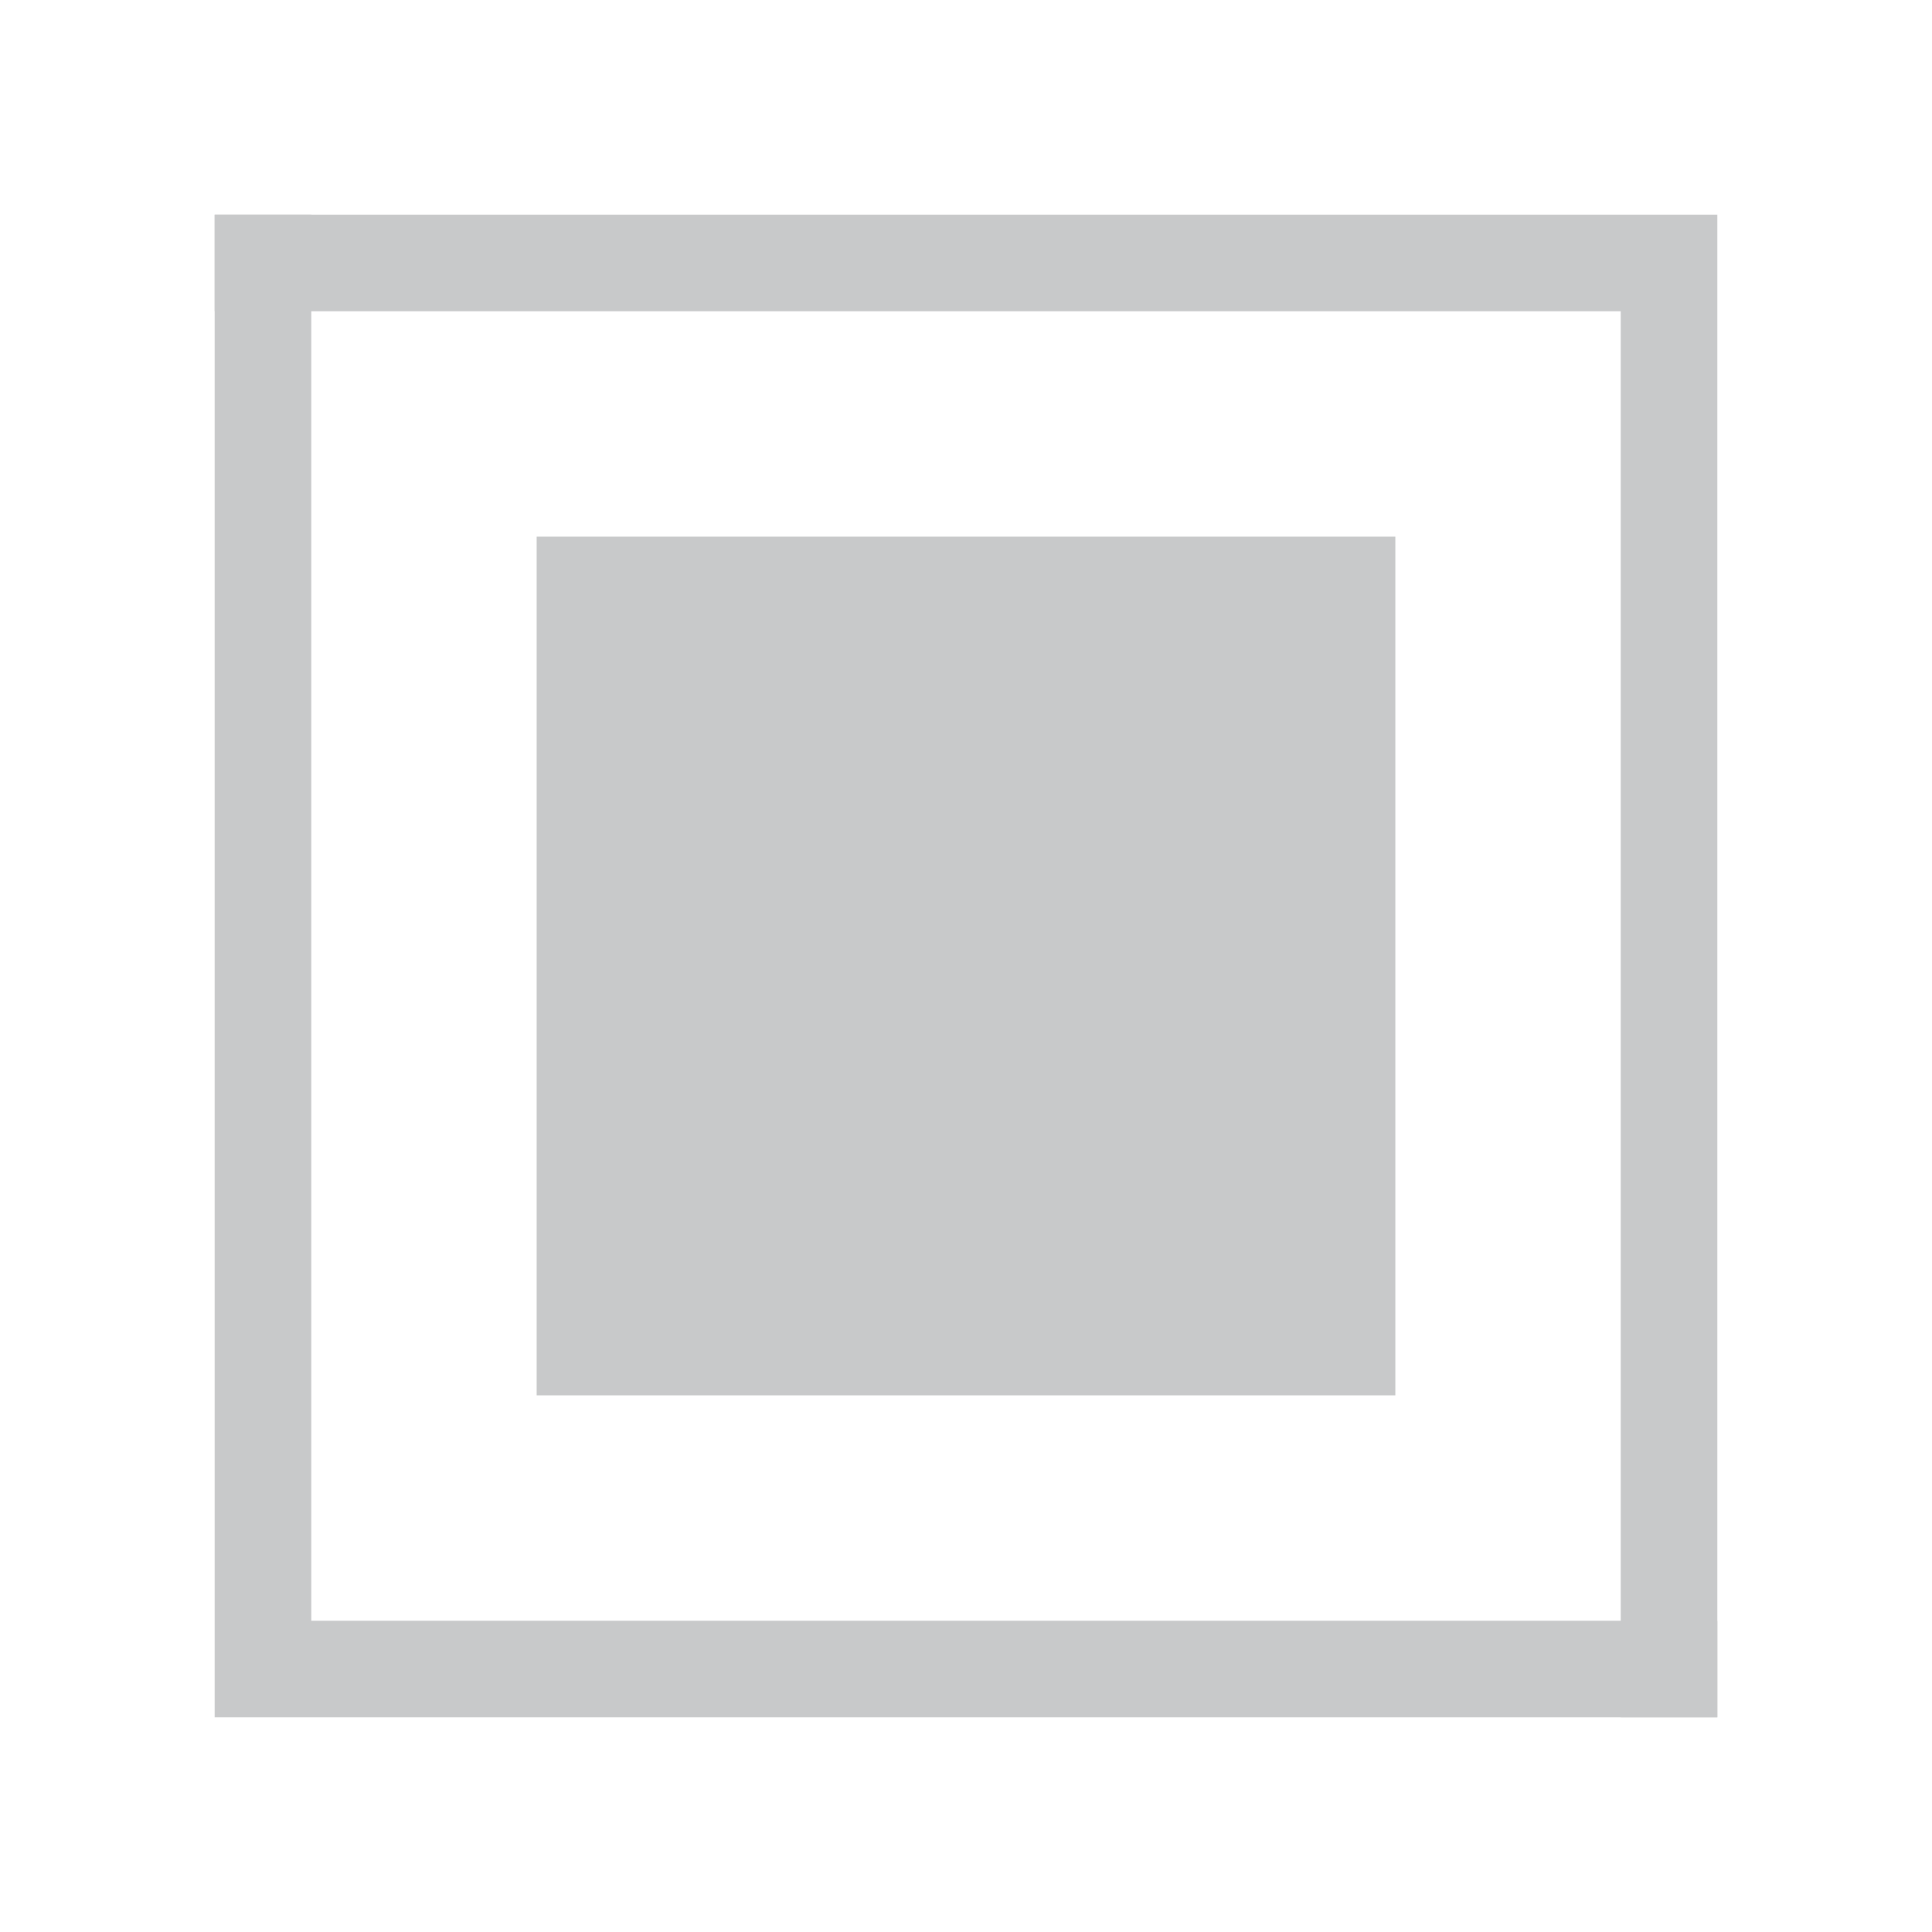
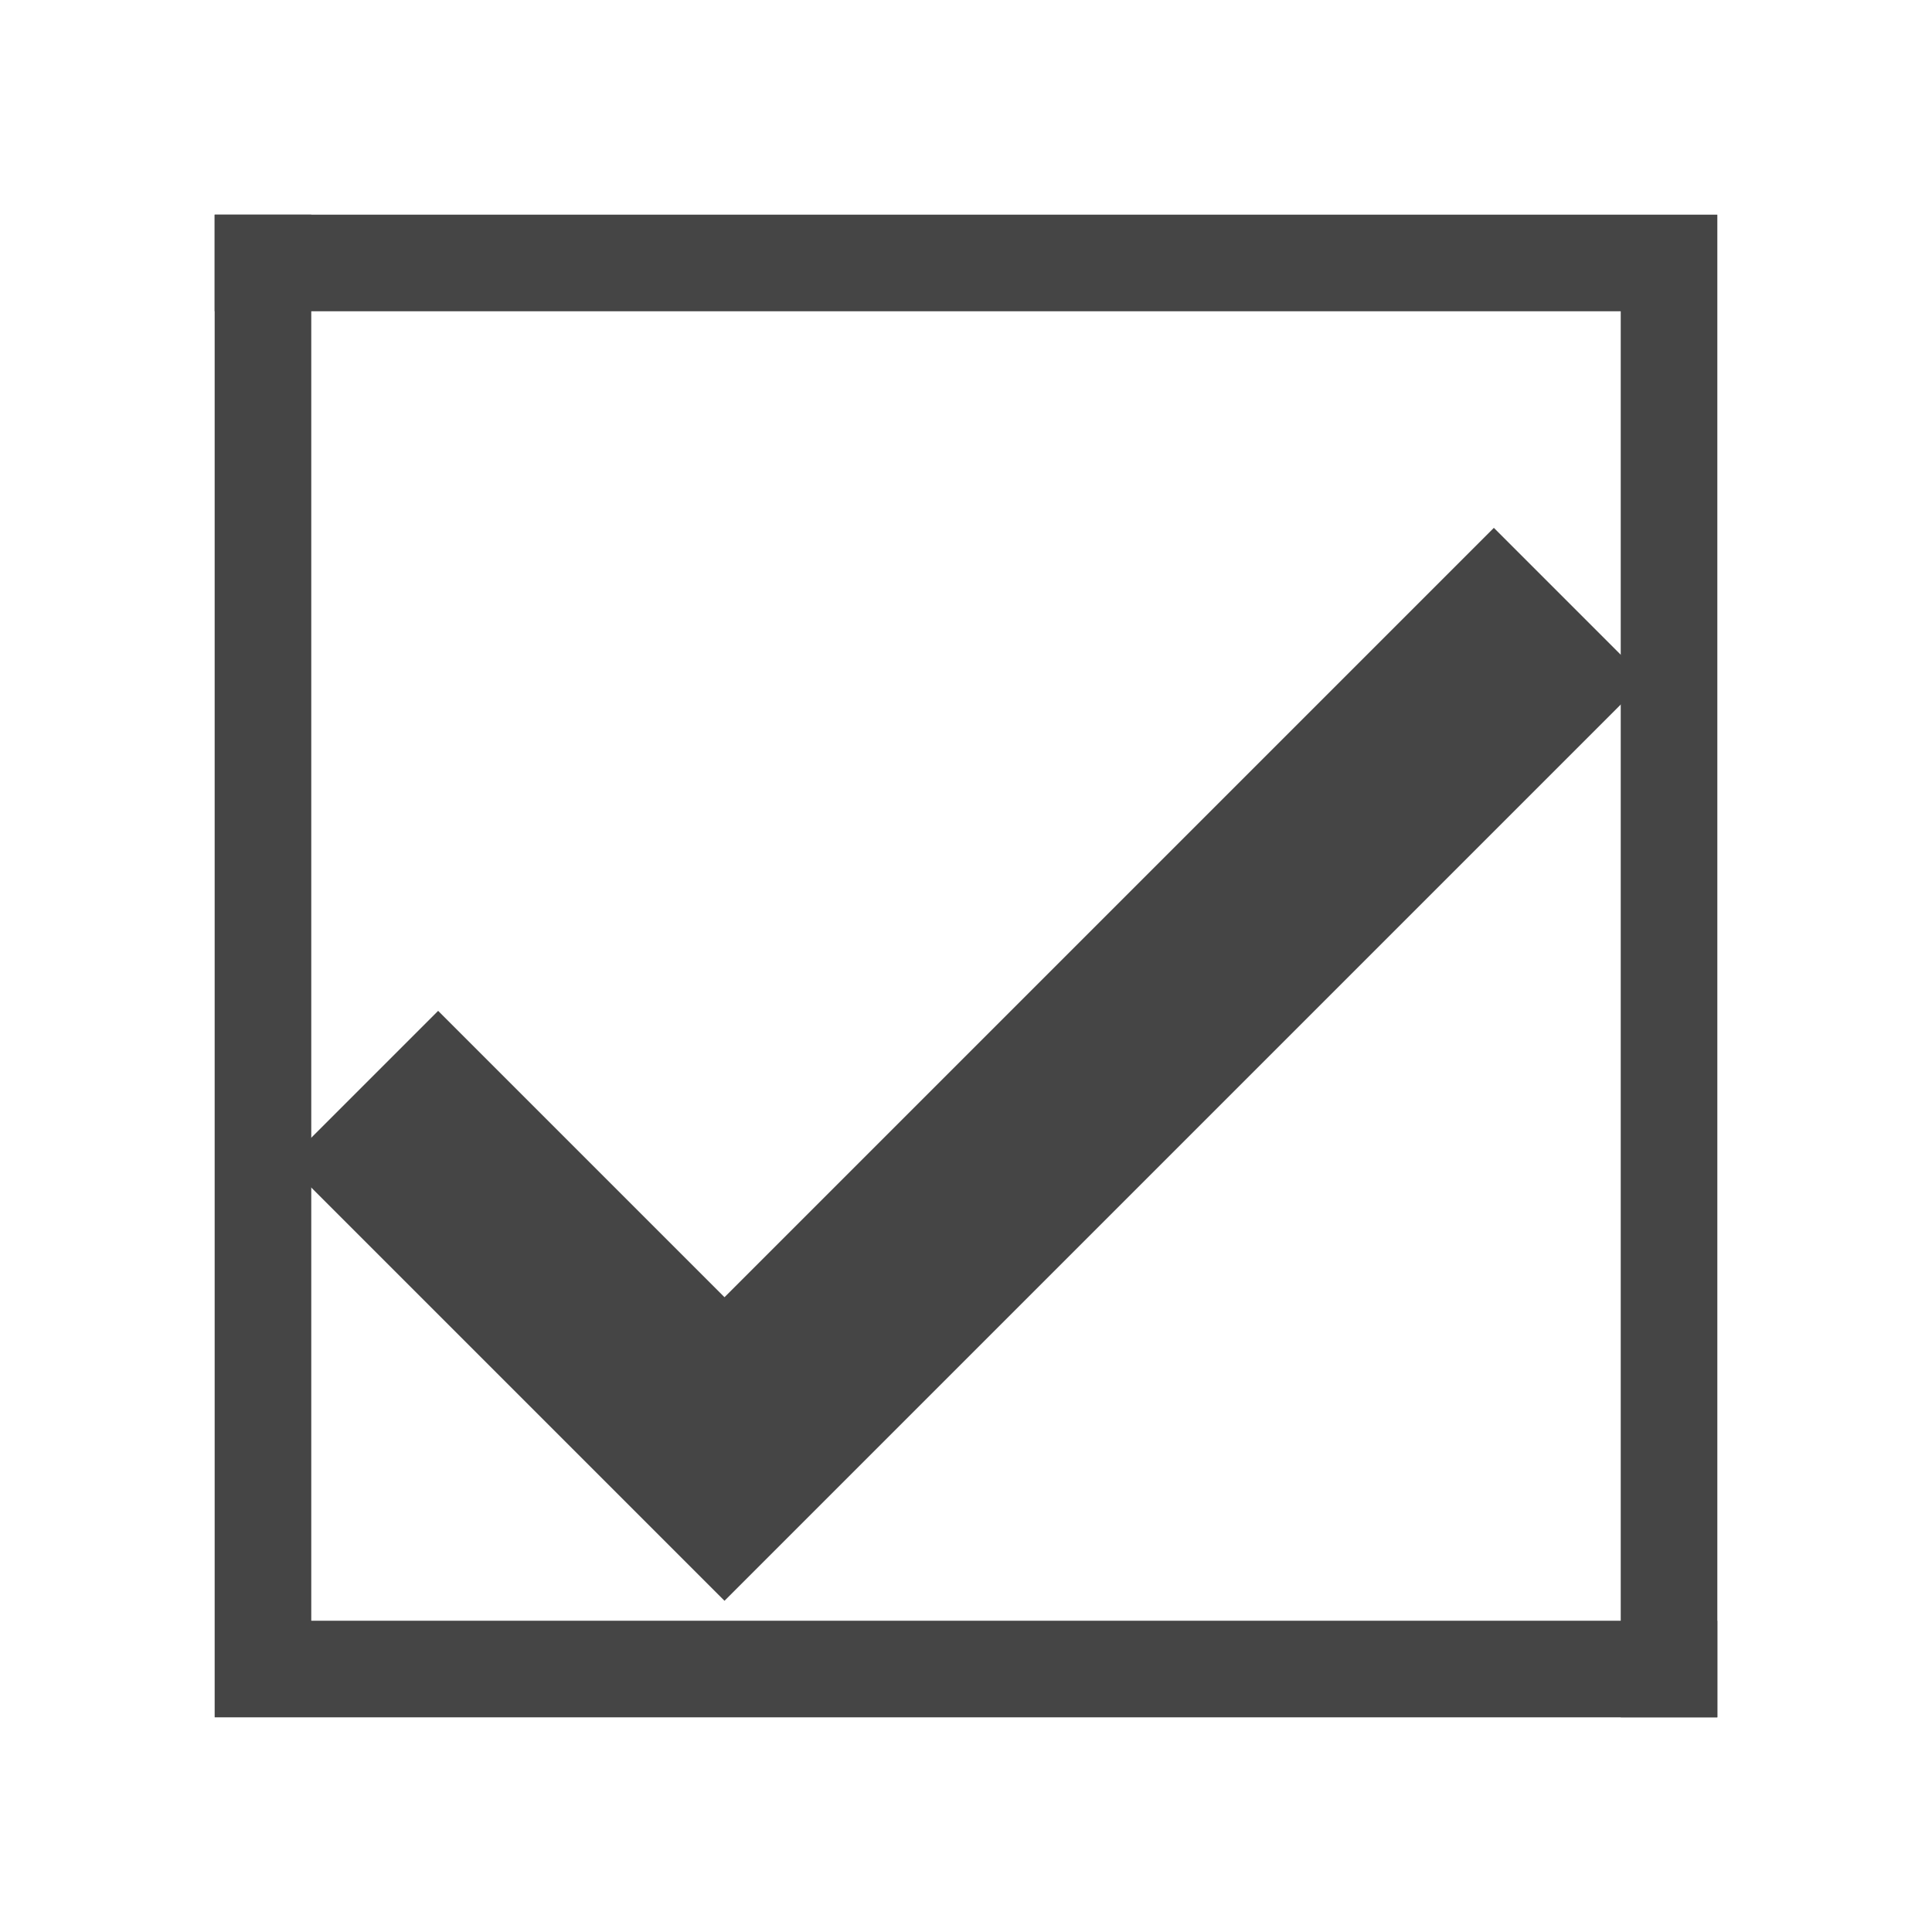
<svg x="0px" y="0px" width="18px" height="18px" viewBox="0 0 18 18" enable-background="new 0 0 18 18" xml:space="preserve">
-   <path d="M2,2 h14 v14 h-0.9 v-13.1 h-13.1 z" fill="#c8c9ca" />
-   <path d="M16,16 h-14 v-14 h0.9 v13.1 h13.1 z" fill="#c8c9ca" />
-   <path d="M5,5 h8 v8 h-8 v-8 z" fill="#c8c9ca" fill-rule="evenodd" />
+   <path d="M2,2 h14 v14 h-0.9 v-13.1 h-13.1 z" fill="#454545" />
+   <path d="M16,16 h-14 v-14 h0.9 v13.1 h13.1 z" fill="#454545" />
+   <path d="M3.375,10.125,6.75,13.5,14.625,5.625" fill="none" stroke="#454545" stroke-width="2" />
</svg>
